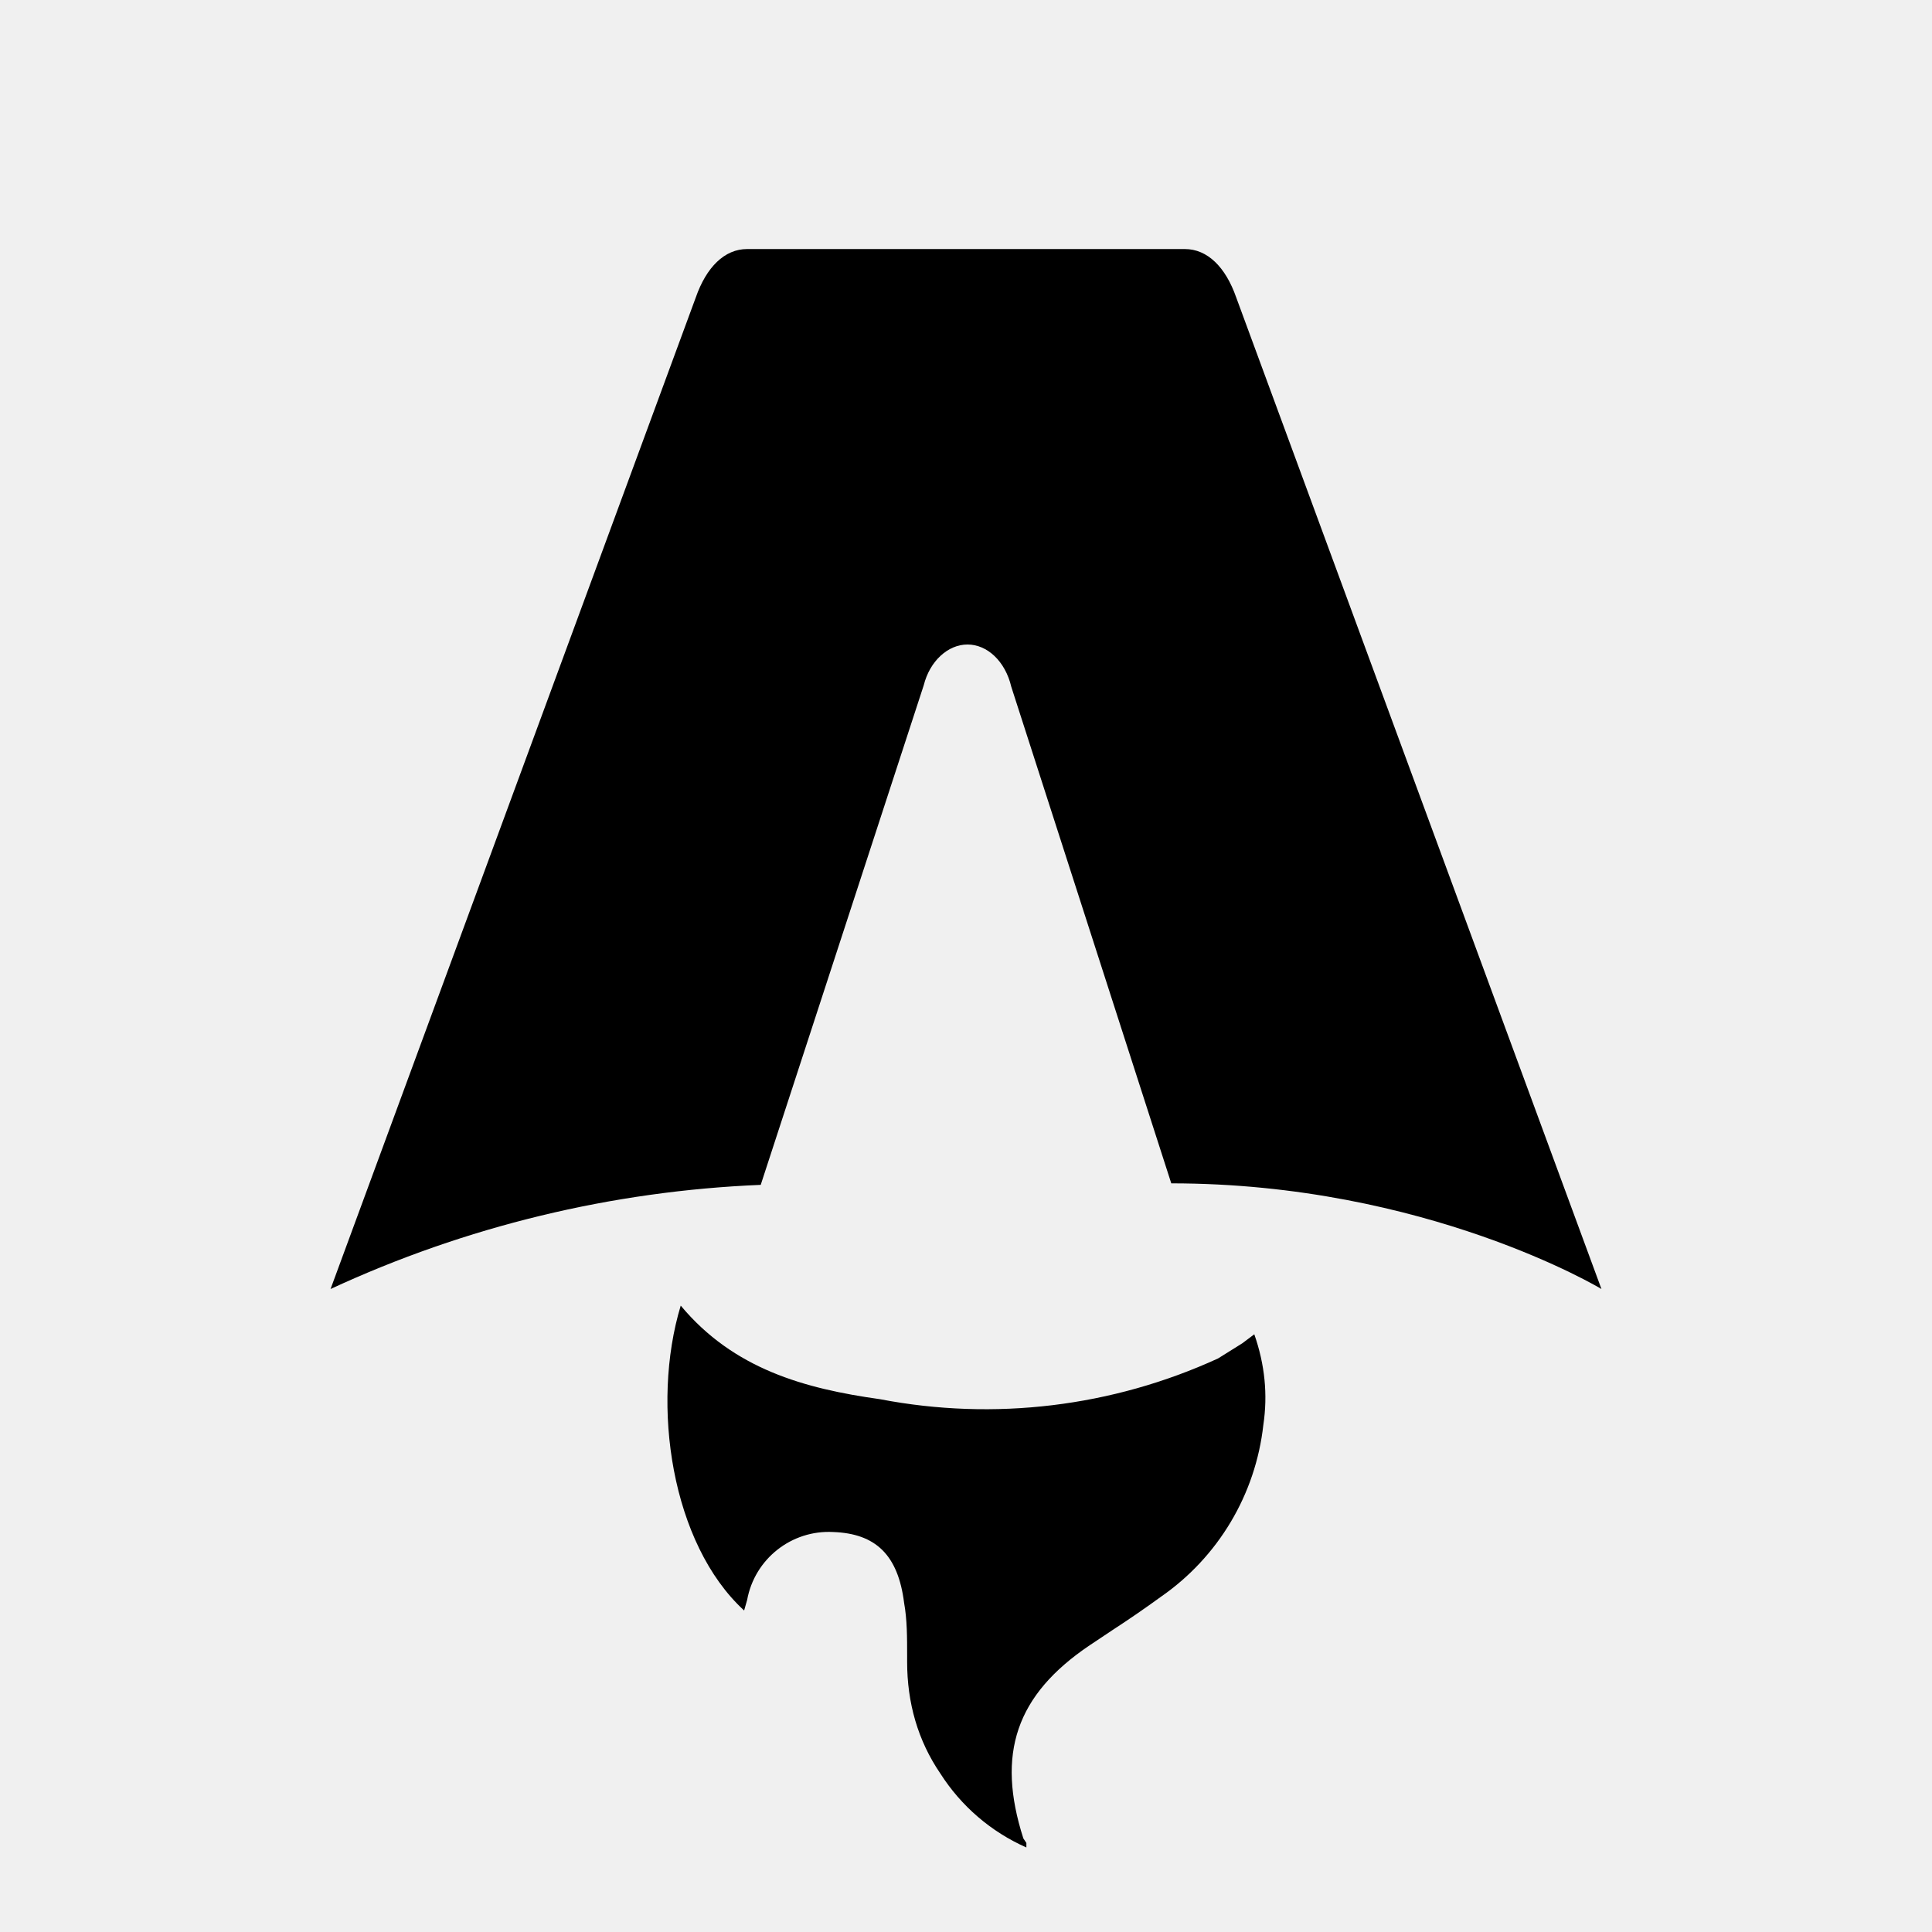
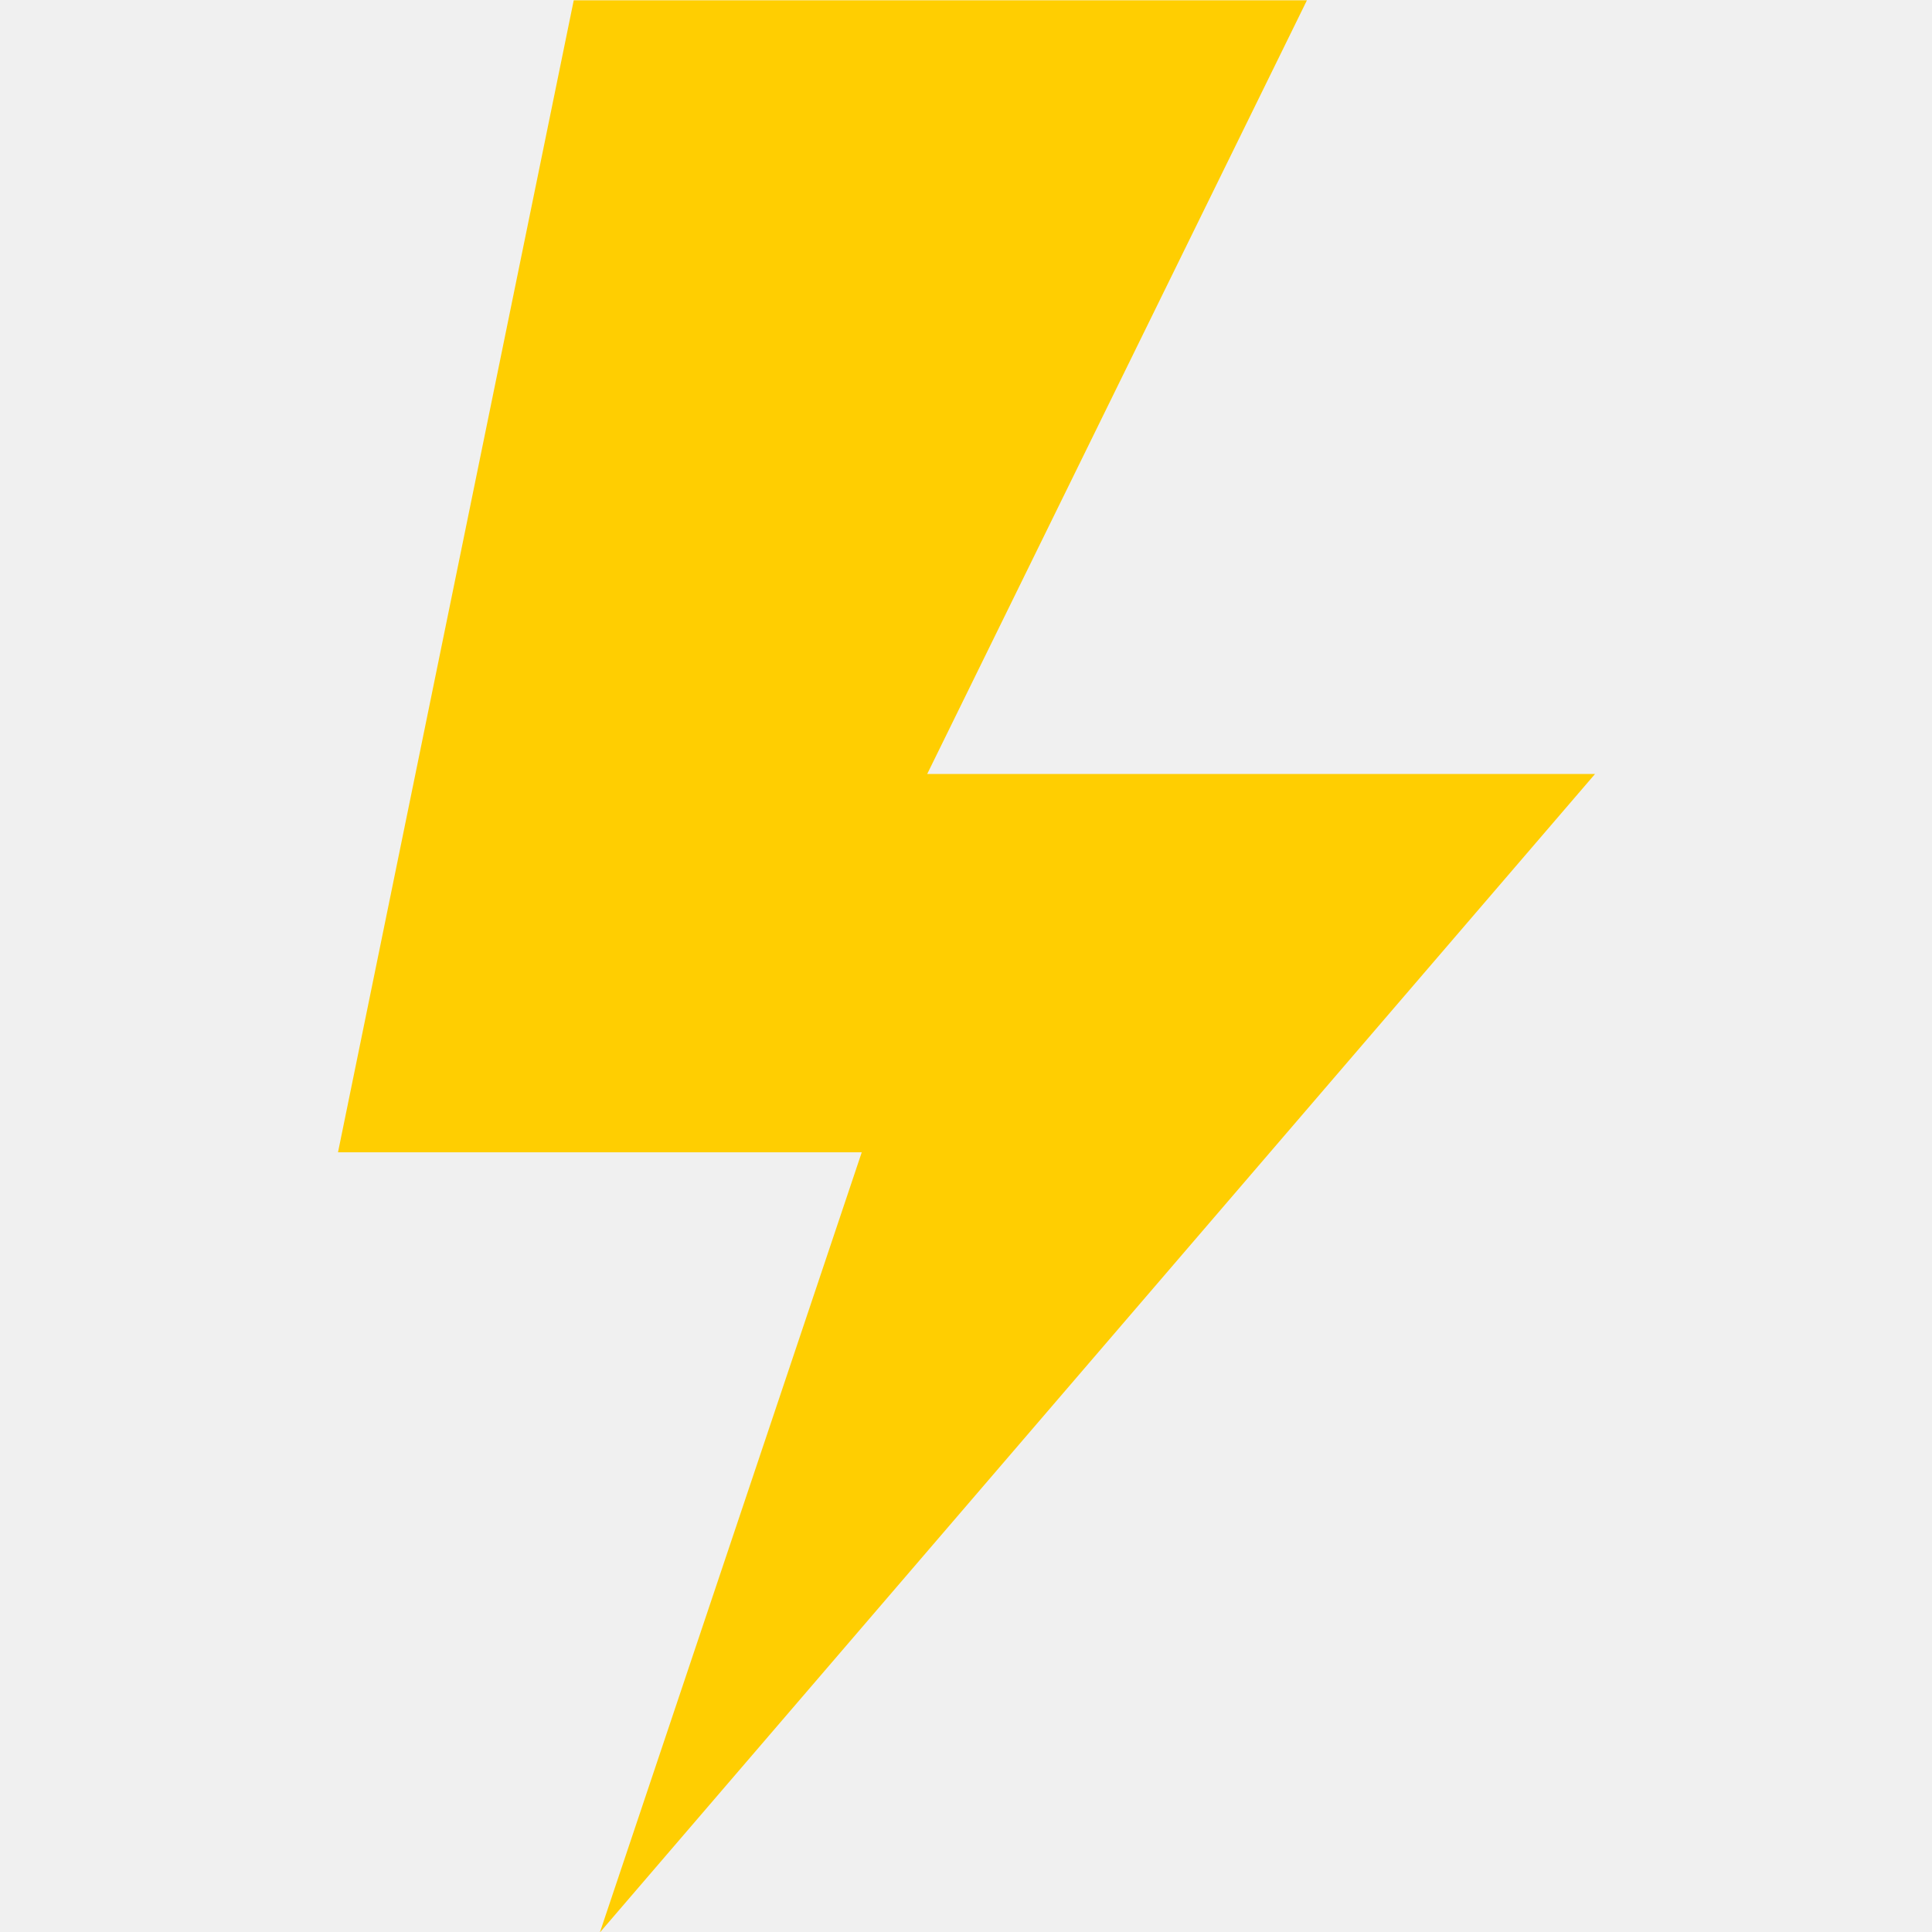
- <svg xmlns="http://www.w3.org/2000/svg" fill="none" viewBox="0 0 128 128">
-   <path d="M50.4 78.5a75.1 75.1 0 0 0-28.5 6.9l24.2-65.7c.7-2 1.9-3.2 3.4-3.2h29c1.5 0 2.7 1.2 3.4 3.2l24.2 65.7s-11.6-7-28.5-7L67 45.5c-.4-1.7-1.6-2.8-2.9-2.8-1.3 0-2.5 1.1-2.9 2.7L50.4 78.5Zm-1.1 28.2Zm-4.2-20.2c-2 6.6-.6 15.8 4.2 20.2a17.5 17.5 0 0 1 .2-.7 5.5 5.5 0 0 1 5.7-4.5c2.8.1 4.3 1.5 4.7 4.7.2 1.1.2 2.3.2 3.5v.4c0 2.7.7 5.2 2.2 7.4a13 13 0 0 0 5.7 4.9v-.3l-.2-.3c-1.8-5.6-.5-9.5 4.4-12.8l1.5-1a73 73 0 0 0 3.2-2.2 16 16 0 0 0 6.8-11.4c.3-2 .1-4-.6-6l-.8.6-1.6 1a37 37 0 0 1-22.4 2.7c-5-.7-9.7-2-13.2-6.2Z" />
-   <style>
-         path { fill: #000; }
-         @media (prefers-color-scheme: dark) {
-             path { fill: #FFF; }
-         }
-     </style>
+ <svg xmlns="http://www.w3.org/2000/svg" width="1920" zoomAndPan="magnify" viewBox="0 0 1440 1440" height="1920" preserveAspectRatio="xMidYMid meet" version="1.0">
+   <defs>
+     <clipPath id="f35aee65c7">
+       <path d="M 251.344 0 L 1188.844 0 L 1188.844 1440 L 251.344 1440 Z M 251.344 0 " clip-rule="nonzero" />
+     </clipPath>
+   </defs>
+   <g clip-path="url(#f35aee65c7)">
+     <path fill="#ffce01" d="M 427.629 0.227 L 974.109 0.227 L 691.074 576.902 L 1188.828 576.902 L 447.109 1440.34 L 642.293 858.863 L 251.926 858.863 Z M 427.629 0.227 " fill-opacity="1" fill-rule="nonzero" />
+   </g>
</svg>
